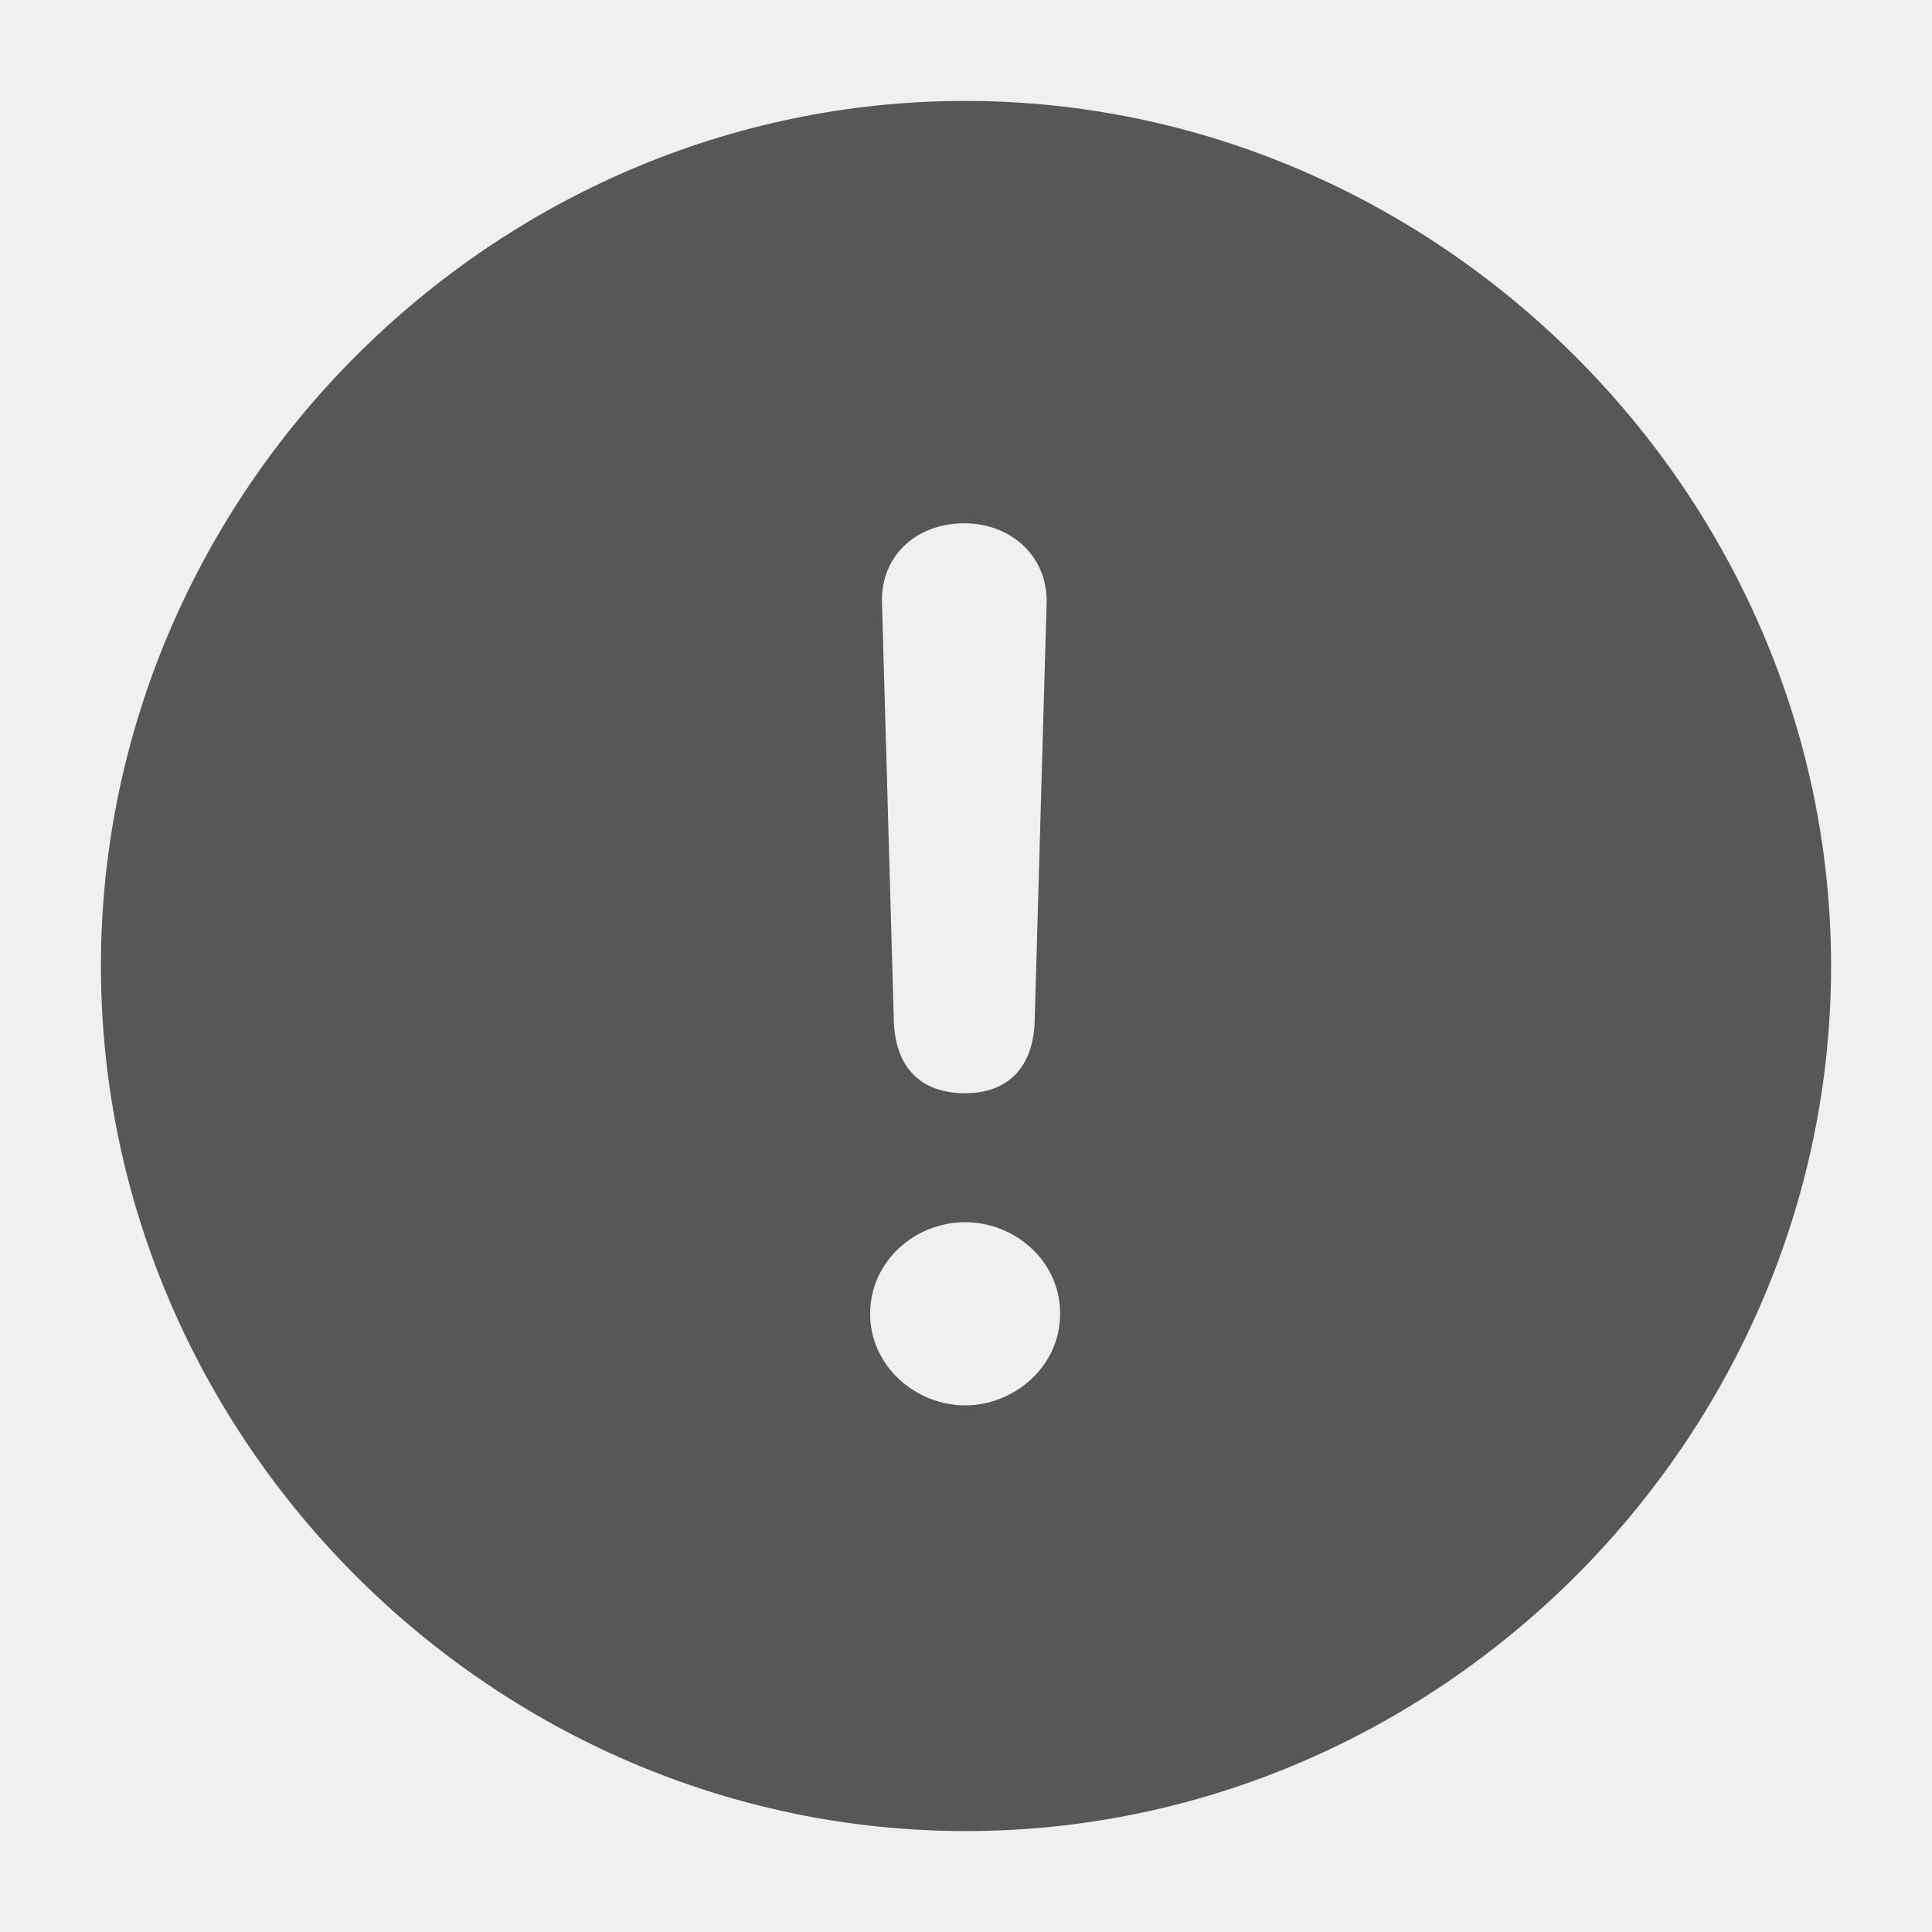
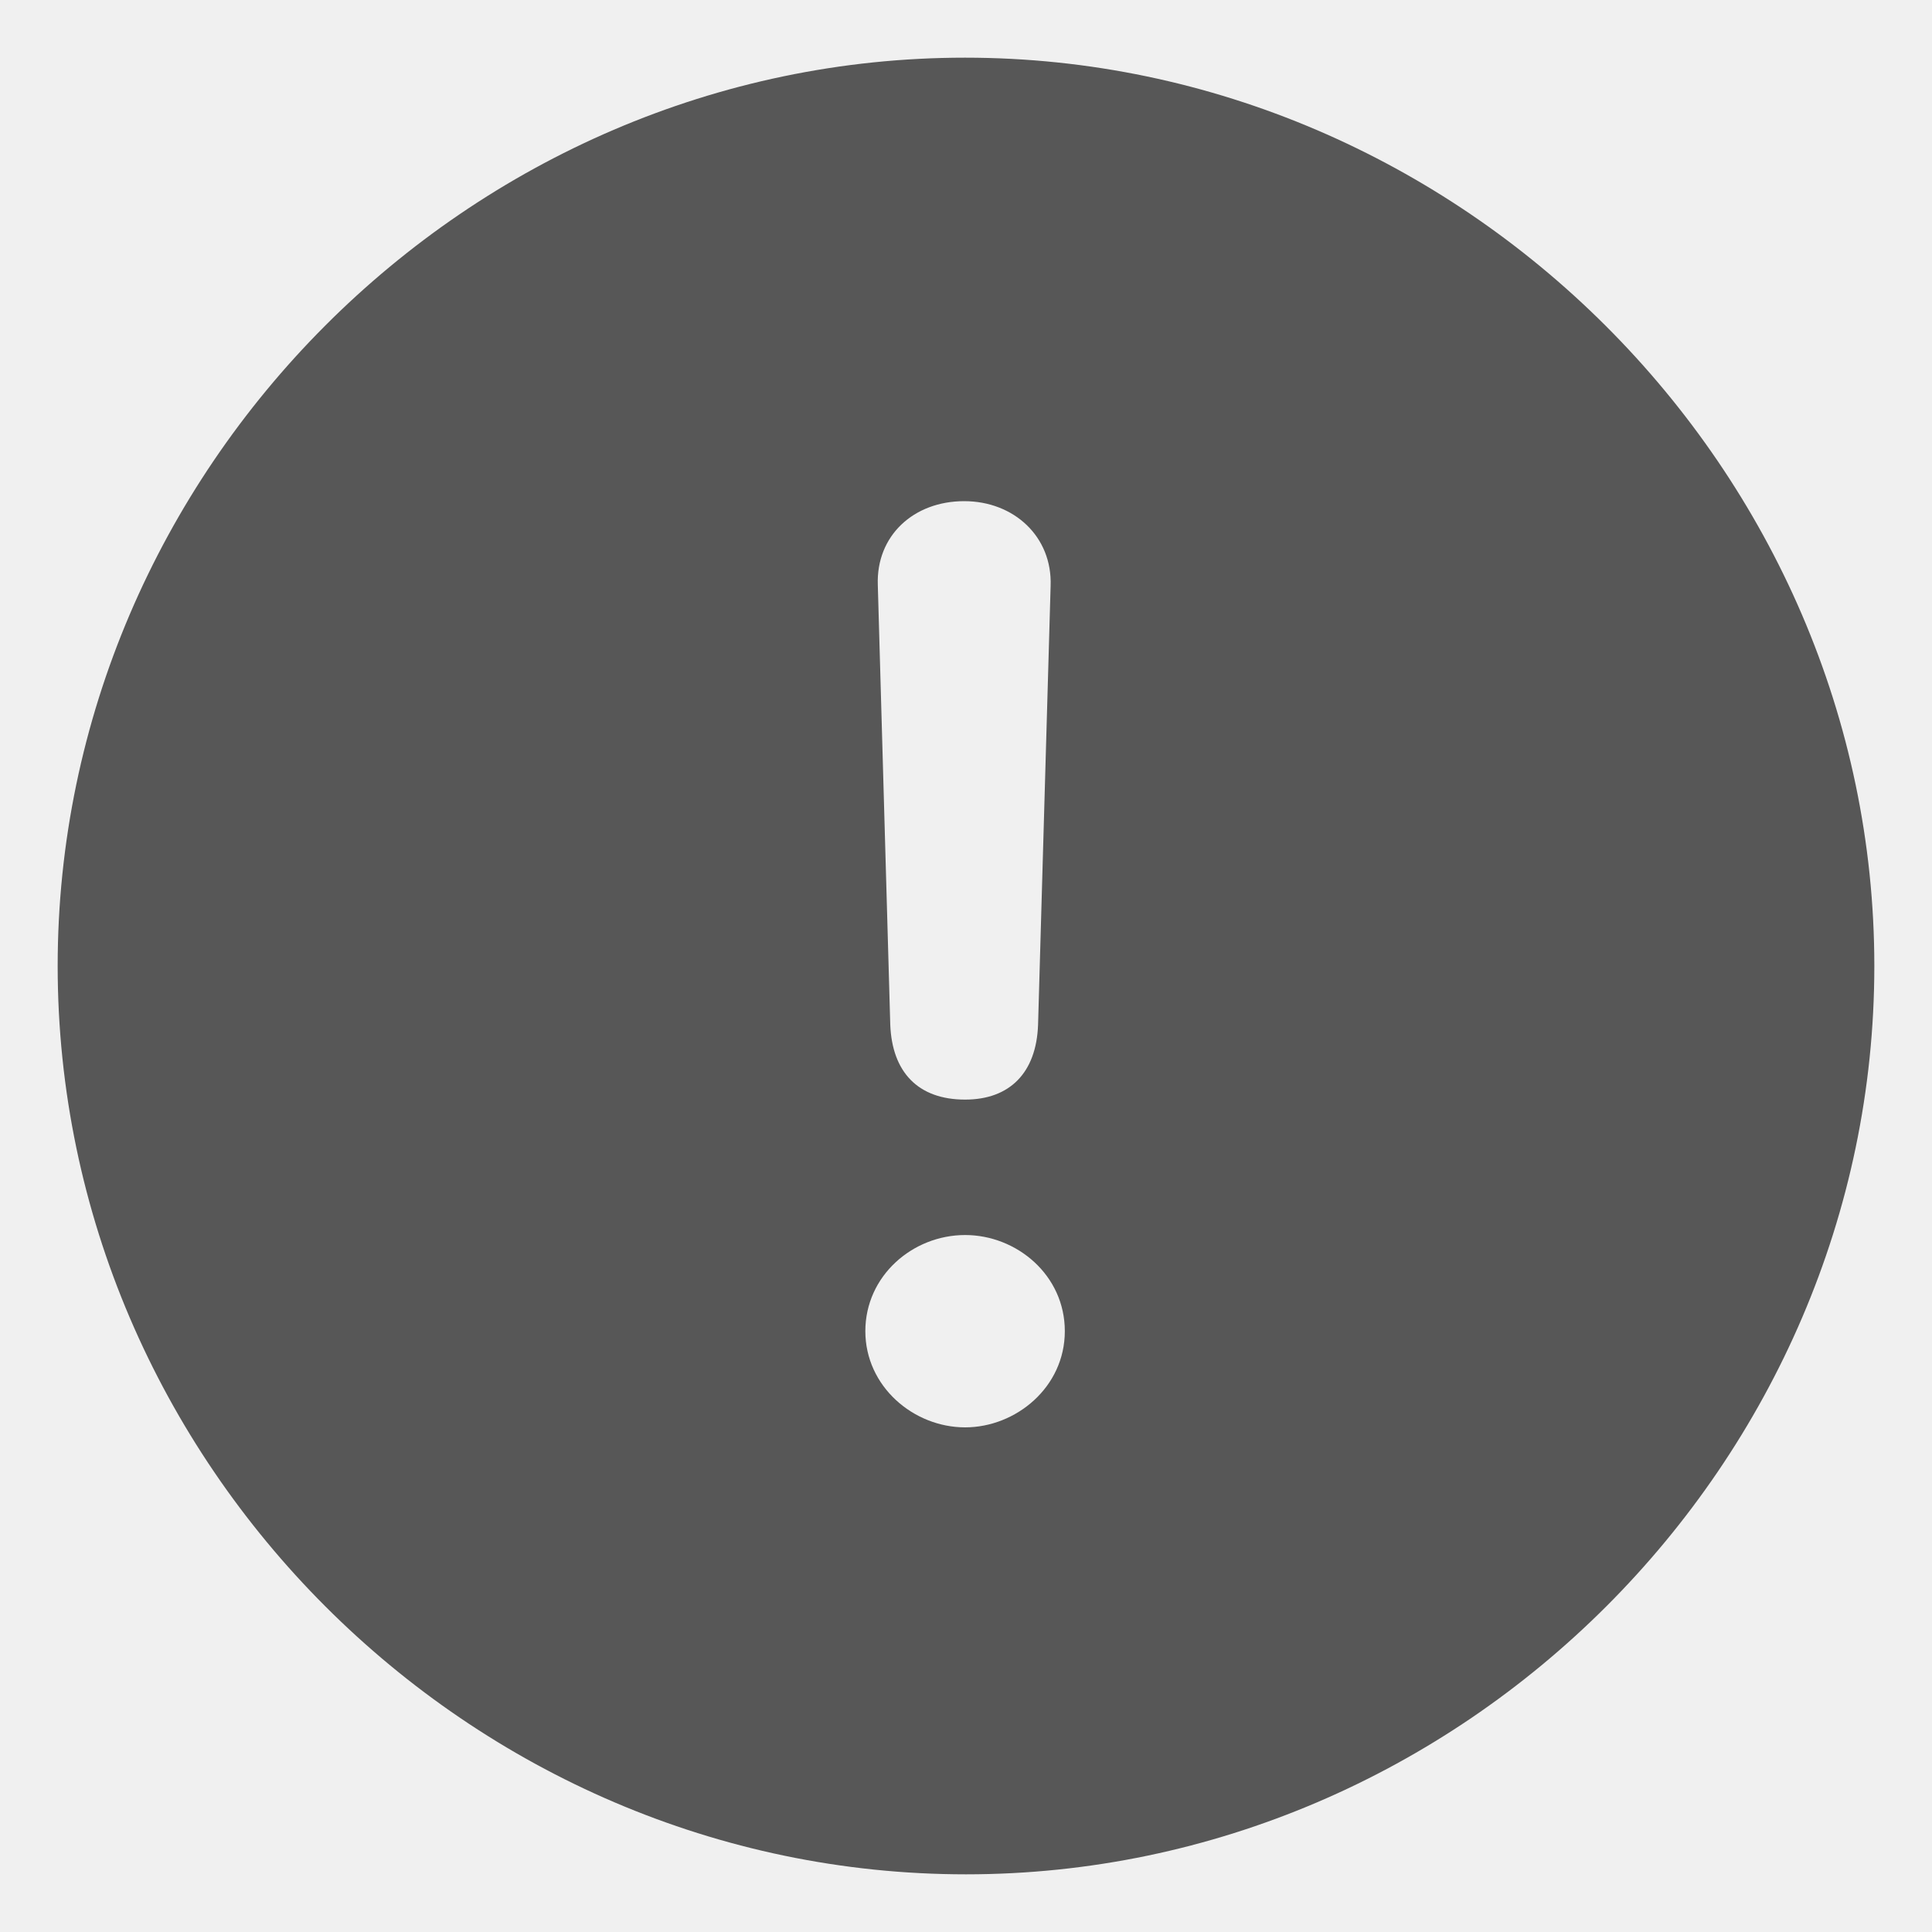
- <svg xmlns="http://www.w3.org/2000/svg" width="21" height="21" viewBox="0 0 21 21" fill="none">
-   <g id="ic_error">
-     <path id="Vector" d="M10.5 19.903C15.635 19.903 19.903 15.644 19.903 10.5C19.903 5.365 15.625 1.097 10.49 1.097C5.346 1.097 1.097 5.365 1.097 10.5C1.097 15.644 5.355 19.903 10.5 19.903ZM10.491 11.883C10.002 11.883 9.735 11.597 9.716 11.108L9.587 6.555C9.569 6.047 9.956 5.688 10.481 5.688C10.998 5.688 11.394 6.057 11.376 6.564L11.246 11.109C11.228 11.606 10.951 11.883 10.491 11.883ZM10.491 15.276C9.956 15.276 9.458 14.852 9.458 14.28C9.458 13.708 9.947 13.285 10.491 13.285C11.025 13.285 11.523 13.699 11.523 14.28C11.523 14.861 11.016 15.276 10.491 15.276Z" fill="#575757" />
+ <svg xmlns="http://www.w3.org/2000/svg" width="20" height="20" viewBox="0 0 20 20" fill="none">
+   <g id="ic_error" clip-path="url(#clip0_113_1111)">
+     <path id="Vector" d="M10 19.403C15.135 19.403 19.403 15.144 19.403 10C19.403 4.865 15.125 0.597 9.99 0.597C4.846 0.597 0.597 4.865 0.597 10C0.597 15.144 4.855 19.403 10 19.403ZM9.991 11.383C9.502 11.383 9.235 11.097 9.216 10.608L9.087 6.055C9.069 5.547 9.456 5.188 9.981 5.188C10.498 5.188 10.894 5.557 10.876 6.064L10.746 10.609C10.728 11.107 10.451 11.383 9.991 11.383ZM9.991 14.776C9.456 14.776 8.958 14.352 8.958 13.78C8.958 13.208 9.447 12.785 9.991 12.785C10.525 12.785 11.023 13.2 11.023 13.78C11.023 14.361 10.516 14.776 9.991 14.776Z" fill="#575757" />
  </g>
+   <defs>
+     <clipPath id="clip0_113_1111">
+       <rect width="20" height="20" fill="white" />
+     </clipPath>
+   </defs>
</svg>
